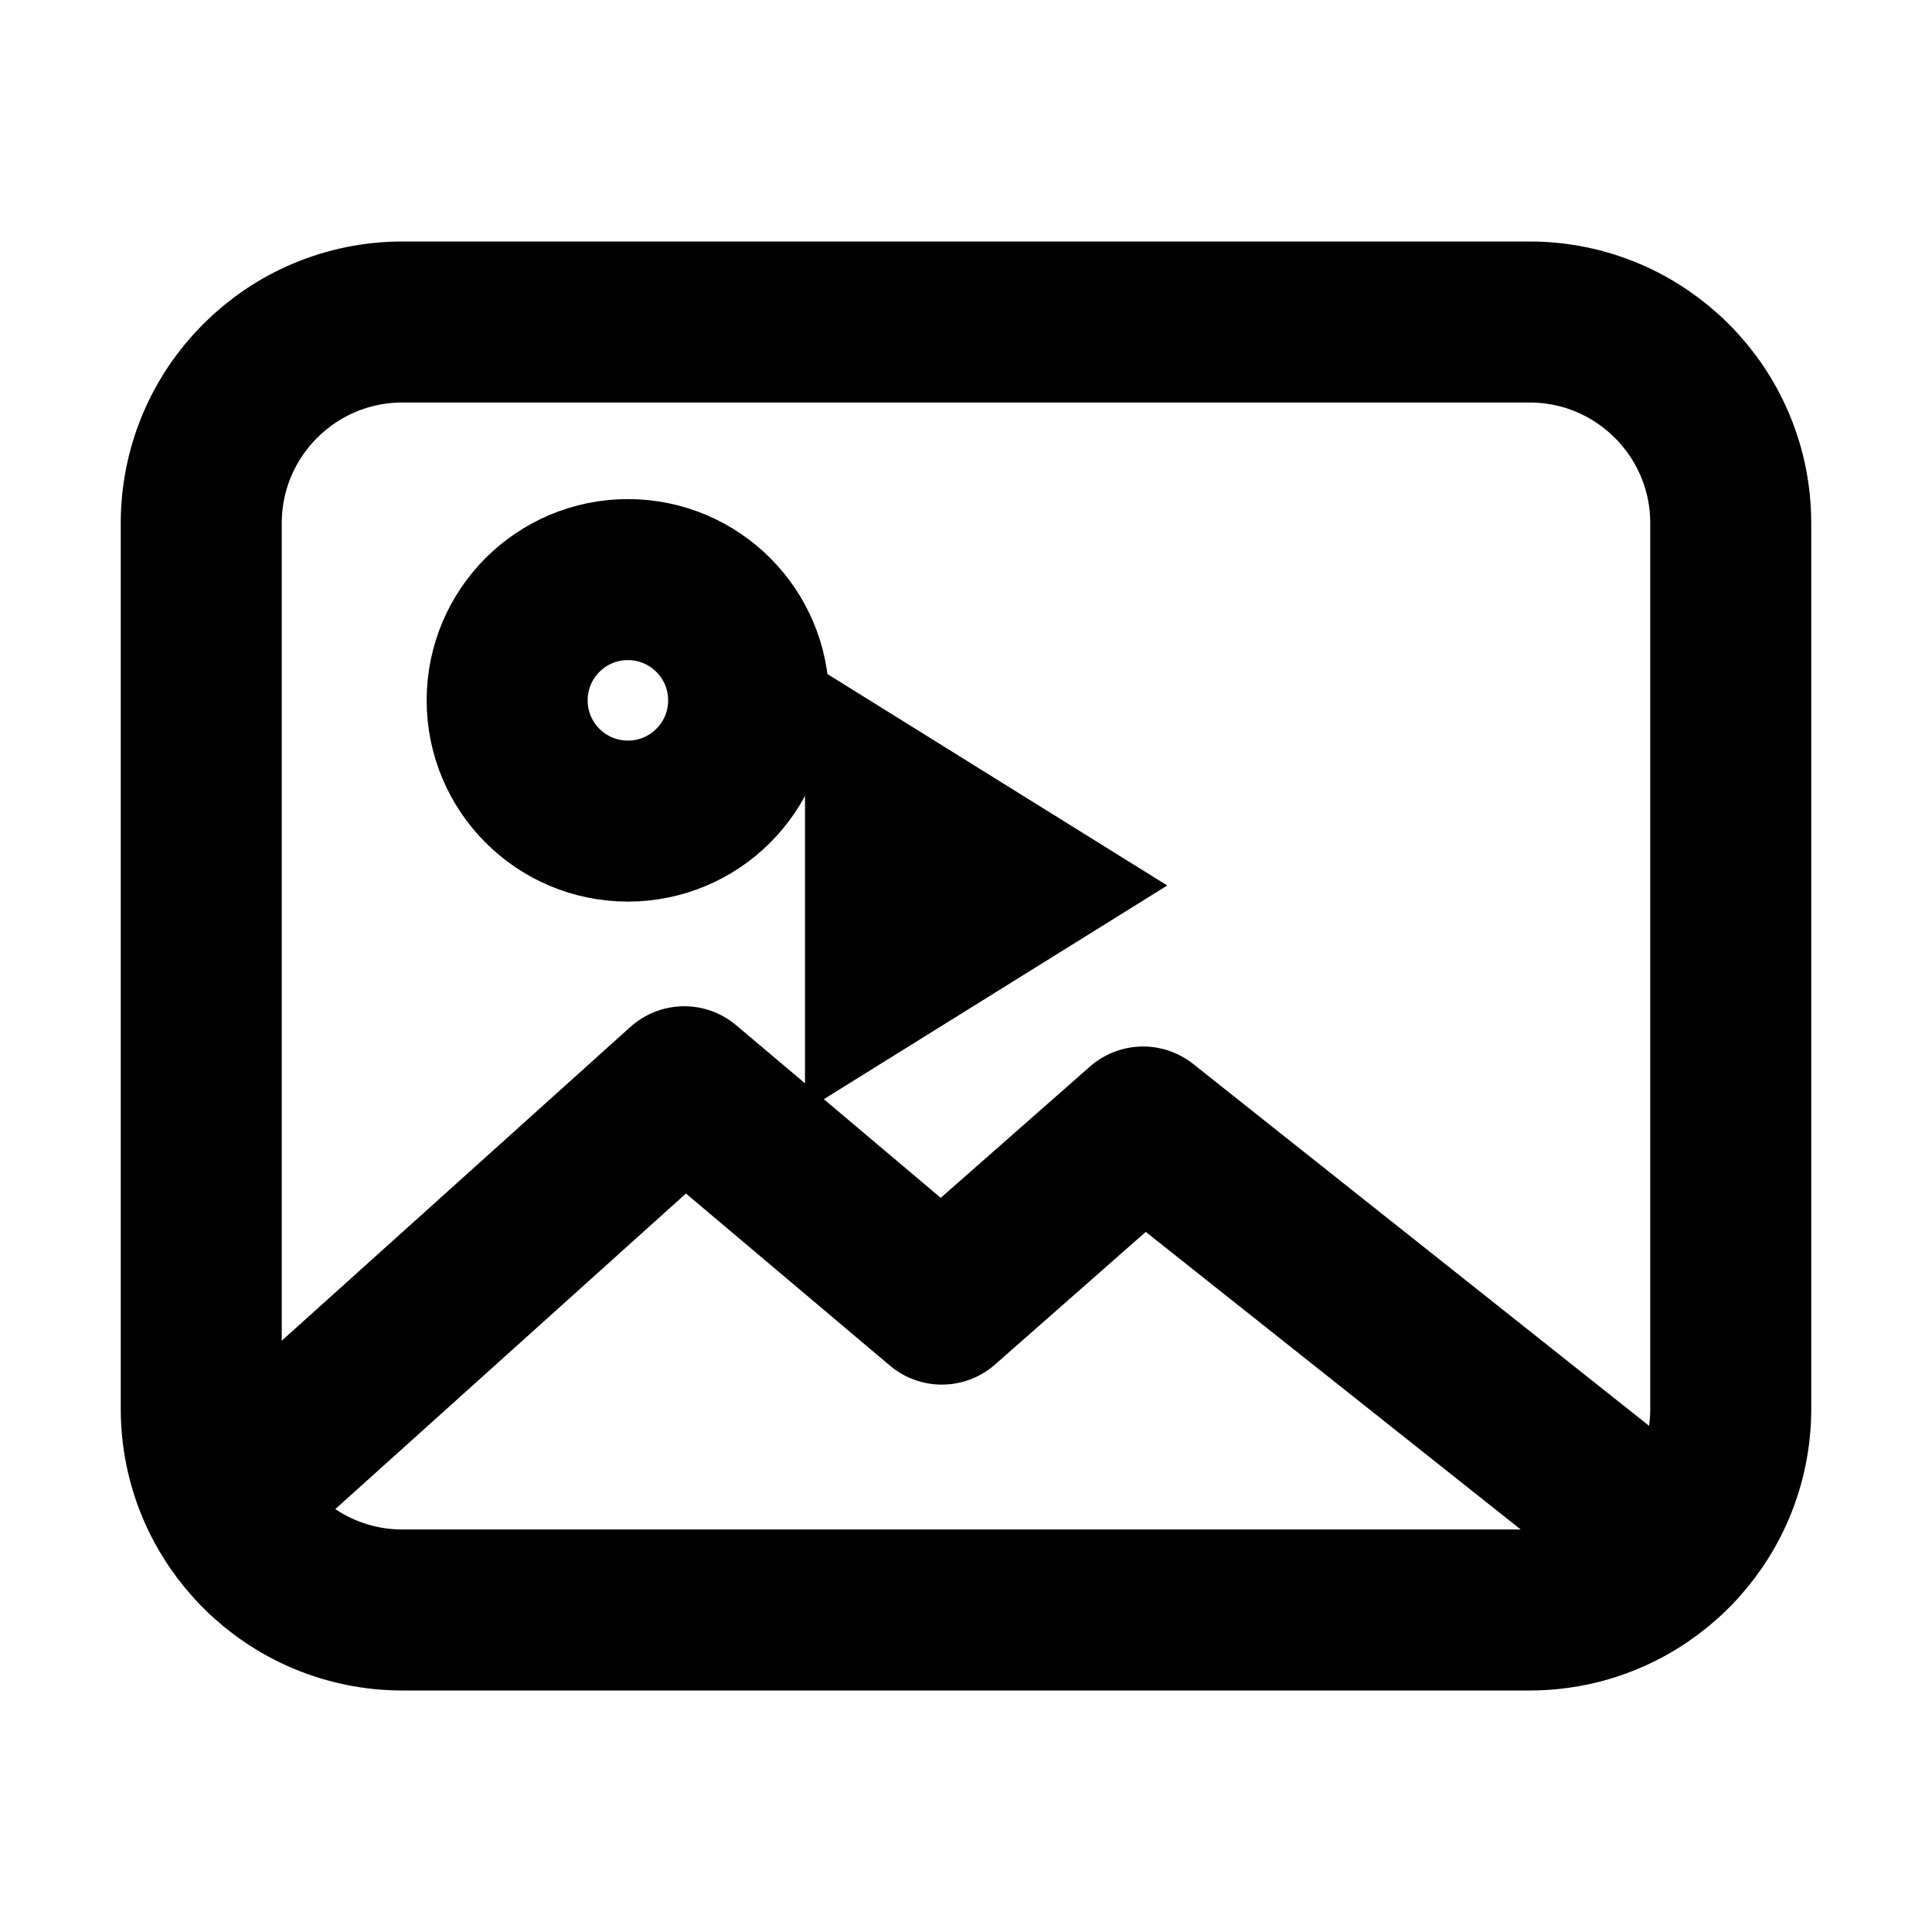
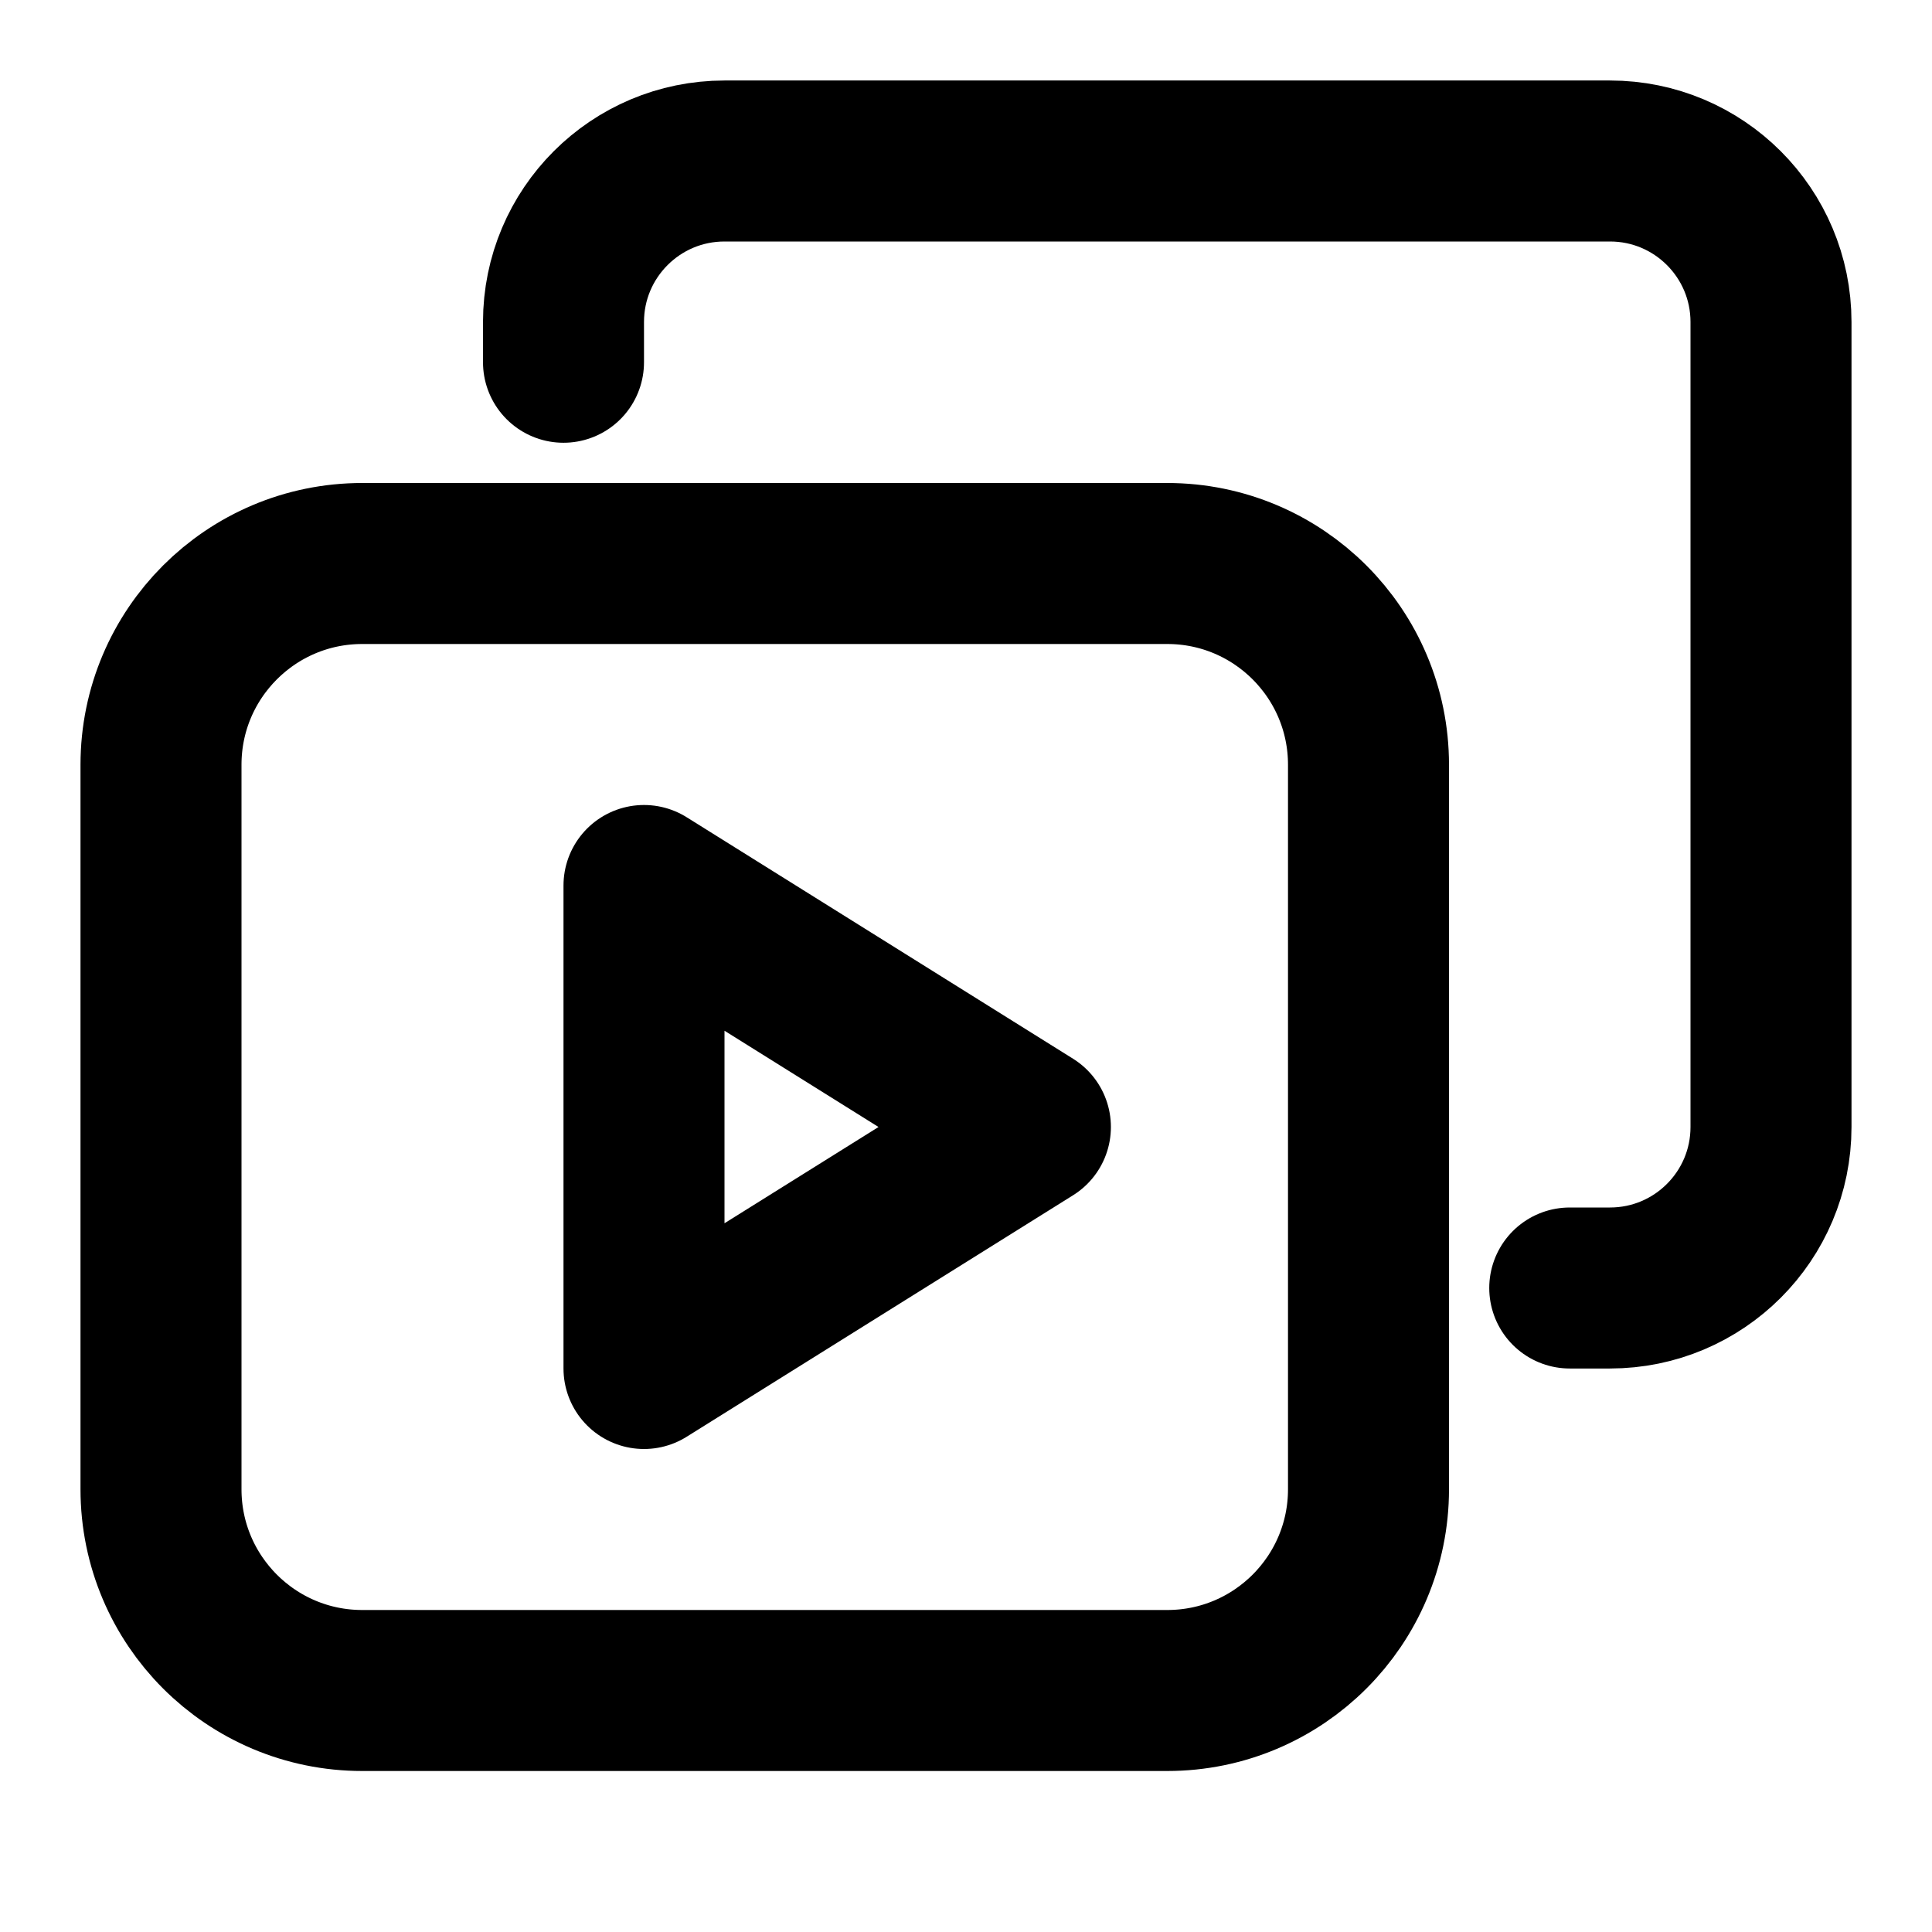
<svg xmlns="http://www.w3.org/2000/svg" viewBox="0 0 24 24" fill="none">
  <g stroke="currentColor" stroke-width="2" stroke-linecap="round" stroke-linejoin="round">
-     <rect x="2.5" y="4" width="19" height="16" rx="2.5" />
-     <circle cx="7.8" cy="8.7" r="1.5" />
-     <path d="m3.5 18 5-4.5 3.2 2.7 2.5-2.2 6.3 5" />
+     <path d="M7 4.5V4a2 2 0 0 1 2-2h11a2 2 0 0 1 2 2v10a2 2 0 0 1-2 2h-.5" />
+     <rect x="2" y="7" width="15" height="14" rx="2.5" />
+     <path d="M8 11v6l4.8-3Z" />
  </g>
-   <path d="m10 8.2 4.5 2.8-4.5 2.8Z" fill="currentColor" />
</svg>
